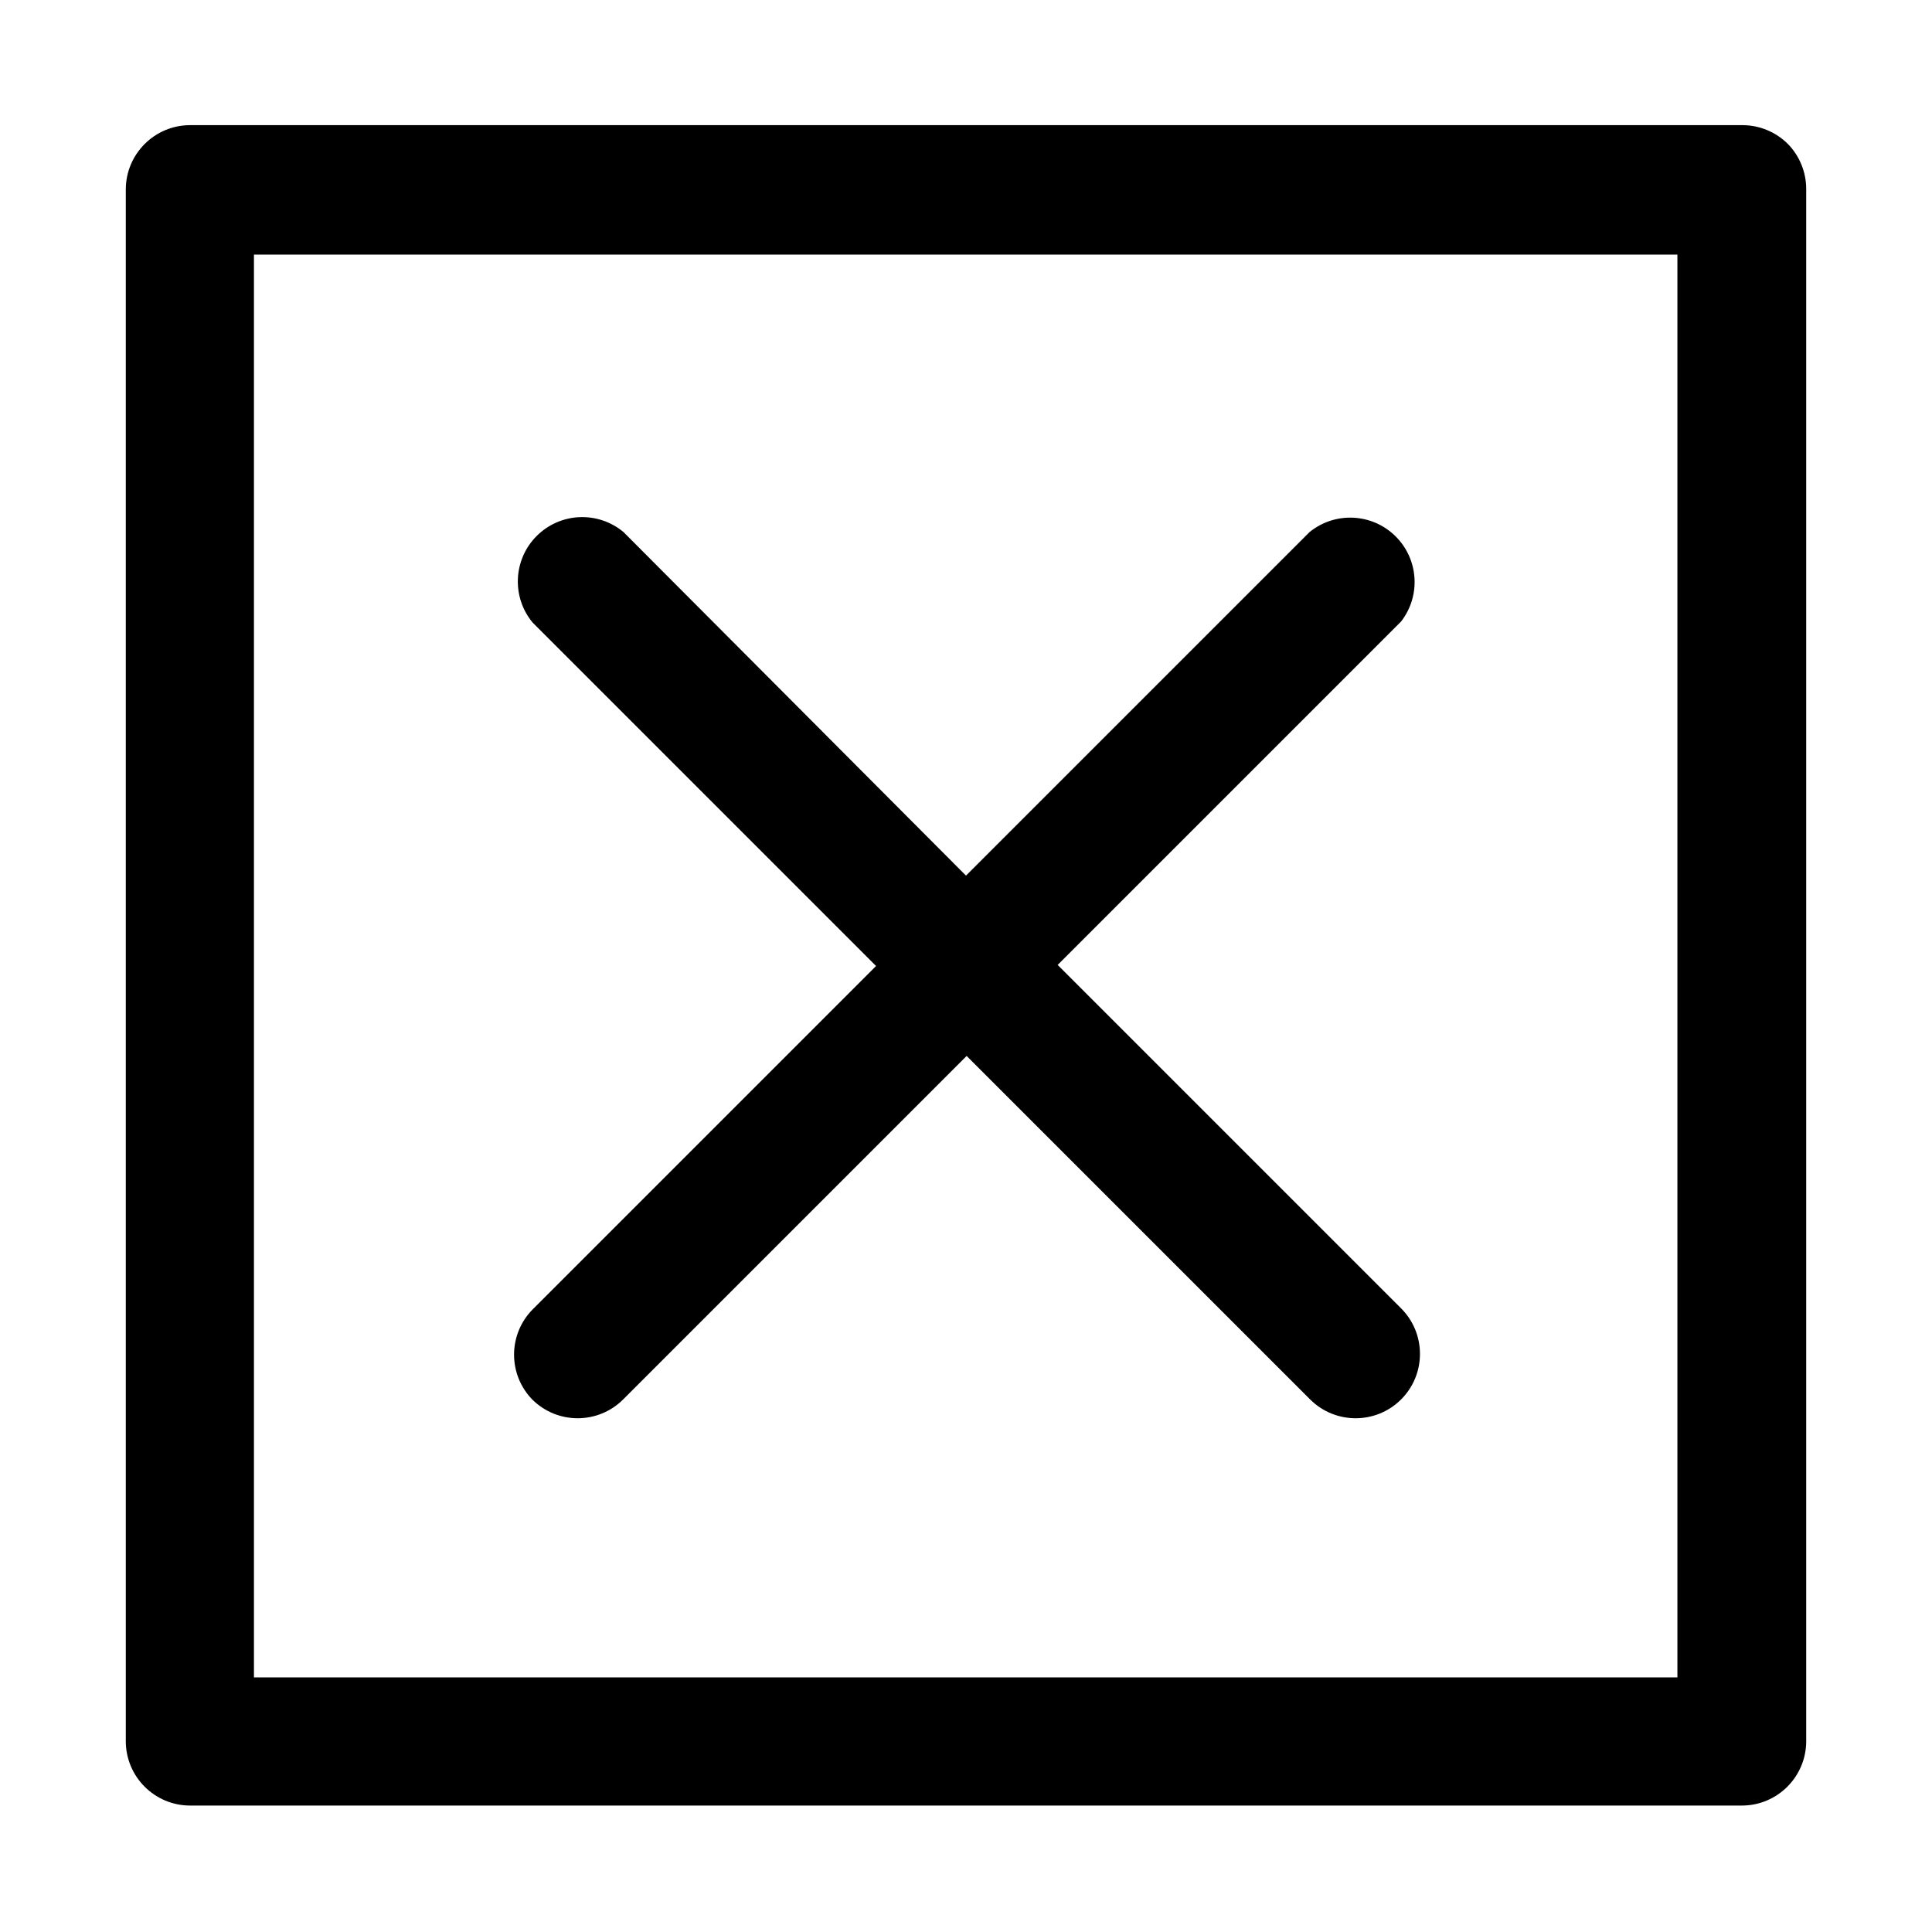
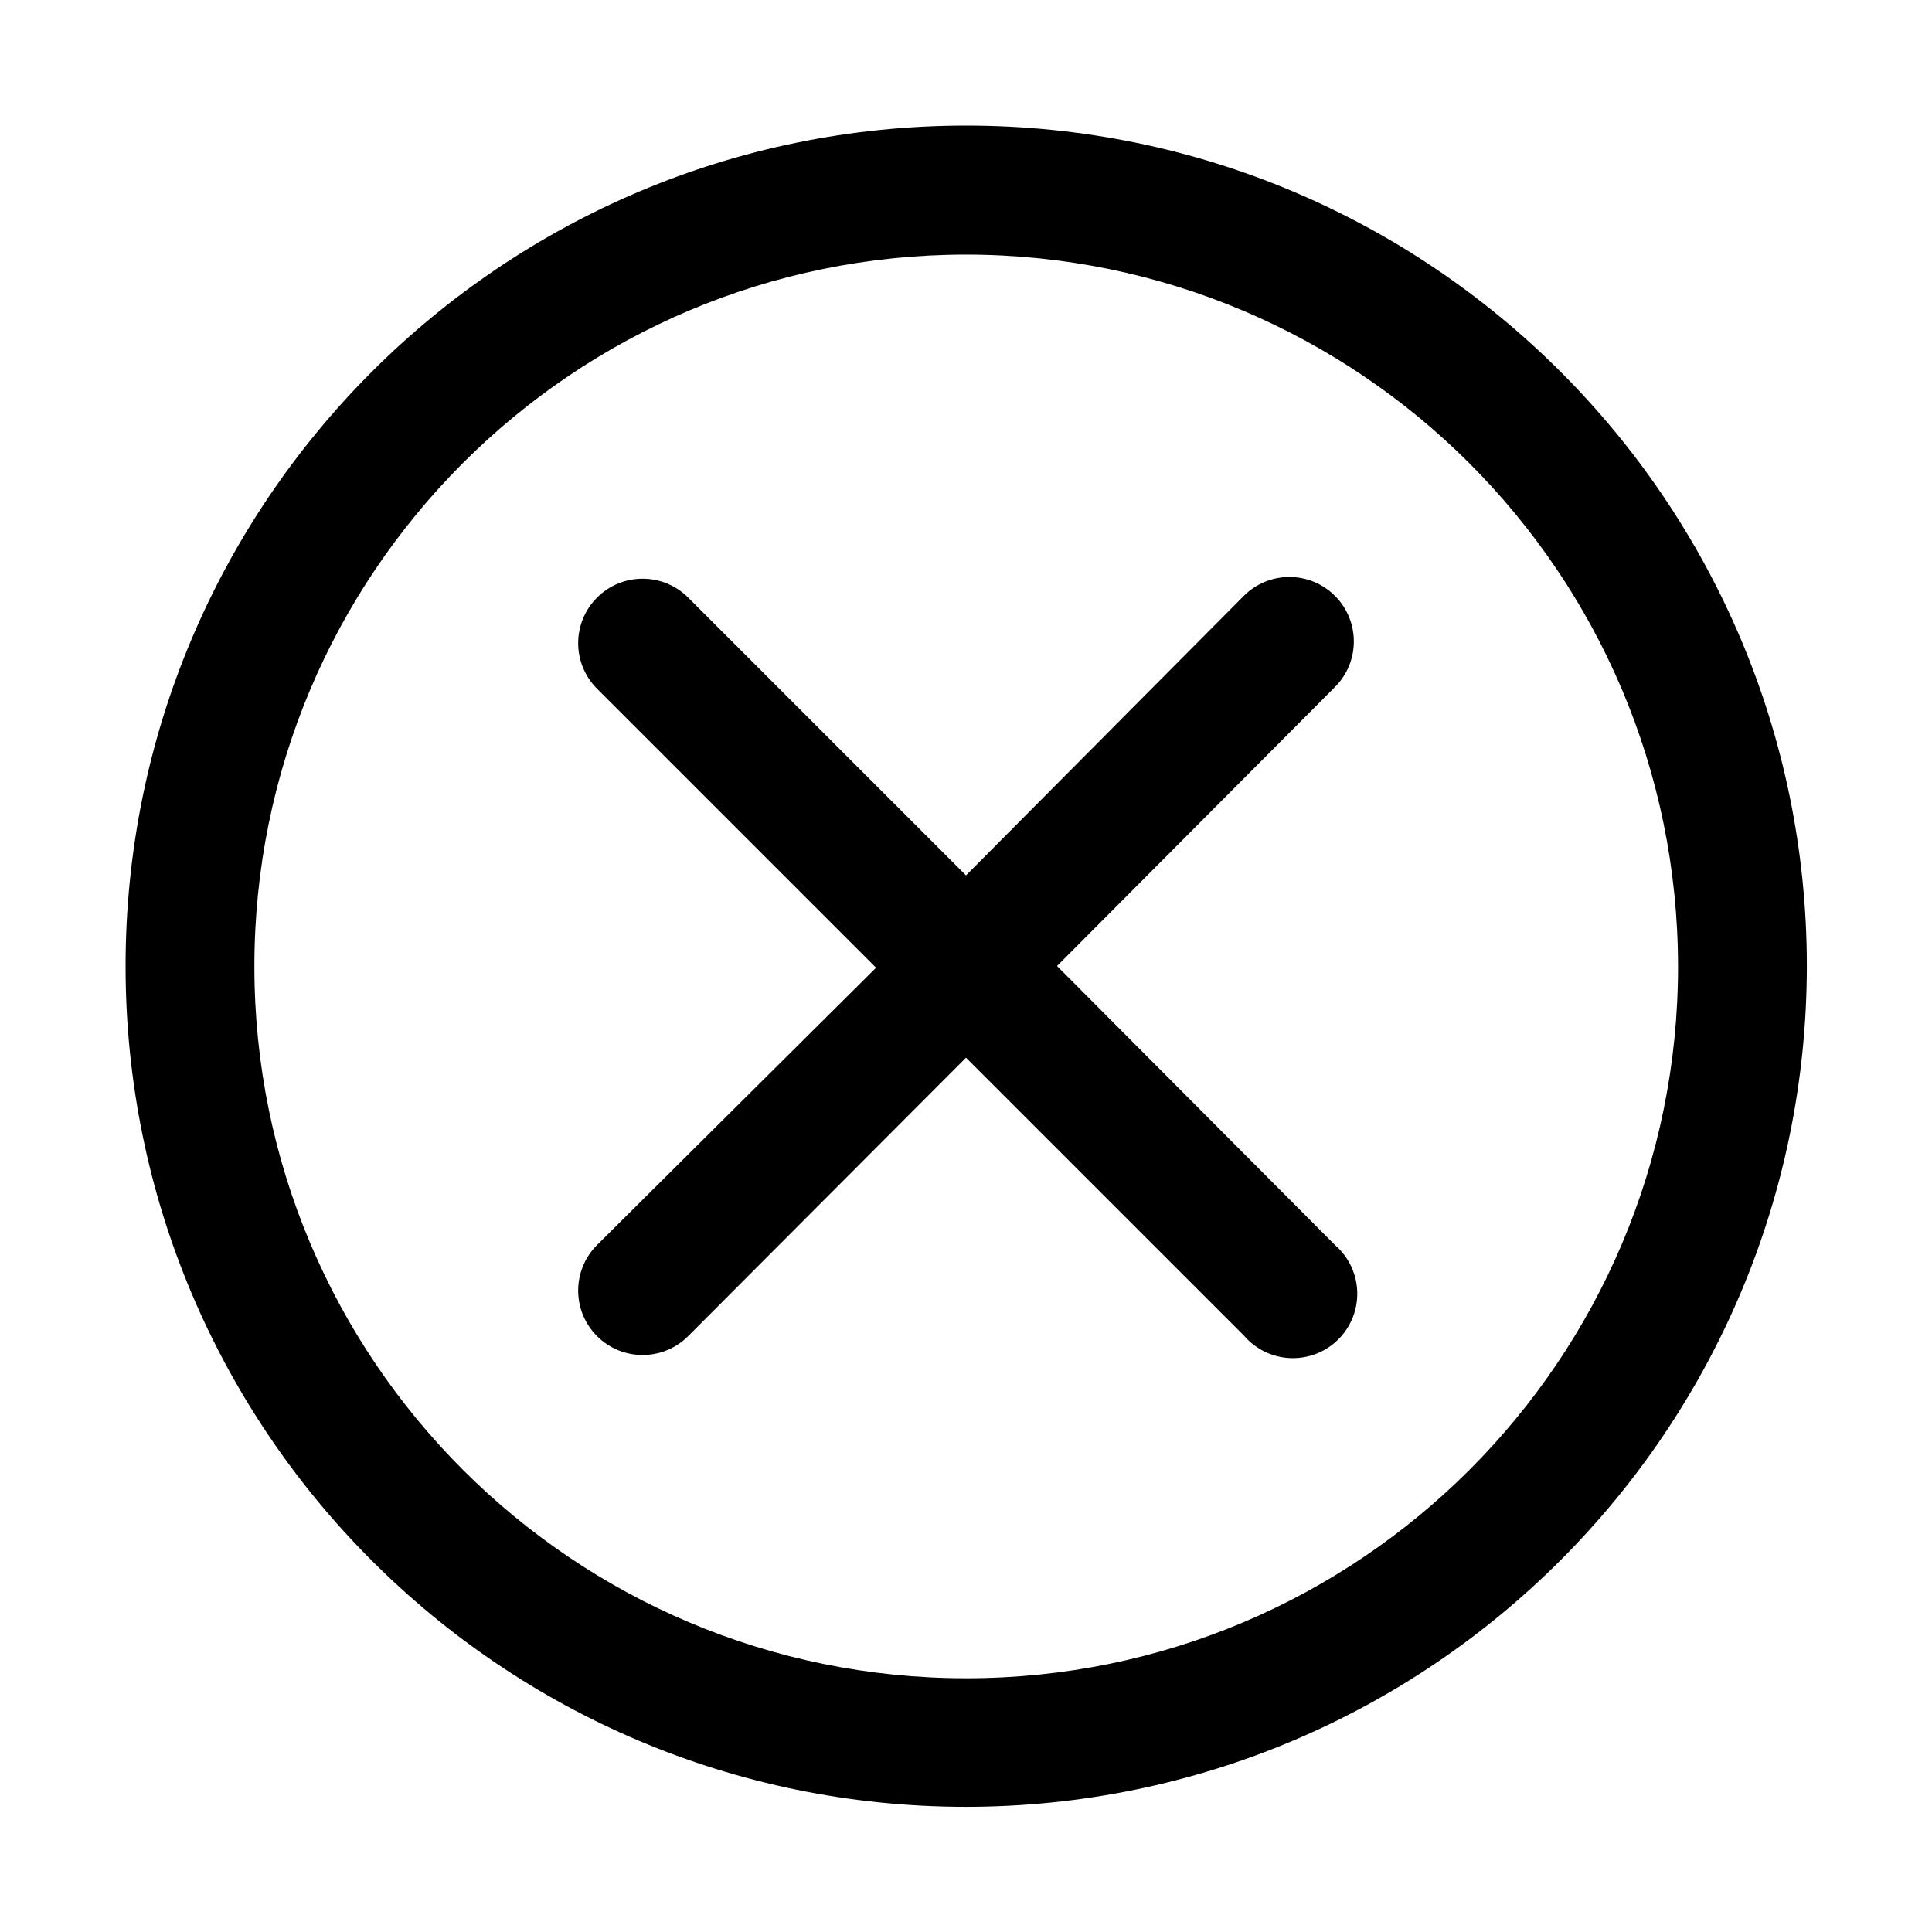
<svg xmlns="http://www.w3.org/2000/svg" width="current" height="current" viewBox="0 0 90 90">
-   <path fill="current" d="M83.29,6.71a3,3,0,0,0-2.12-.88h0l-72.31,0a3,3,0,0,0-3,3l0,72.28a3,3,0,0,0,3,3H81.14a3,3,0,0,0,3-3l0-72.31A3,3,0,0,0,83.29,6.71ZM78.14,78.14H11.83l0-66.28,66.31,0Z" />
-   <path fill="current" d="M24.79,65.19a3,3,0,0,0,4.24,0l16-16,16,16a3,3,0,0,0,4.24,0,3,3,0,0,0,0-4.24l-16-16,16-16A3,3,0,0,0,61,24.79l-16,16-15.95-16A3,3,0,0,0,24.81,29l16,16-16,16A3,3,0,0,0,24.79,65.19Z" />
+   <path fill="current" d="M45,84.17A39.16,39.16,0,1,1,84.17,45,39.2,39.2,0,0,1,45,84.17Zm0-72.31A33.16,33.16,0,1,0,78.17,45,33.19,33.19,0,0,0,45,11.86Z" />
+   <path fill="current" d="M49.24,45l12.95-13a3,3,0,0,0-4.25-4.24L45,40.78,32.06,27.84a3,3,0,0,0-4.25,4.24l13,13L27.81,58a3,3,0,0,0,4.25,4.24L45,49.27,57.94,62.21A3,3,0,1,0,62.19,58Z" />
</svg>
